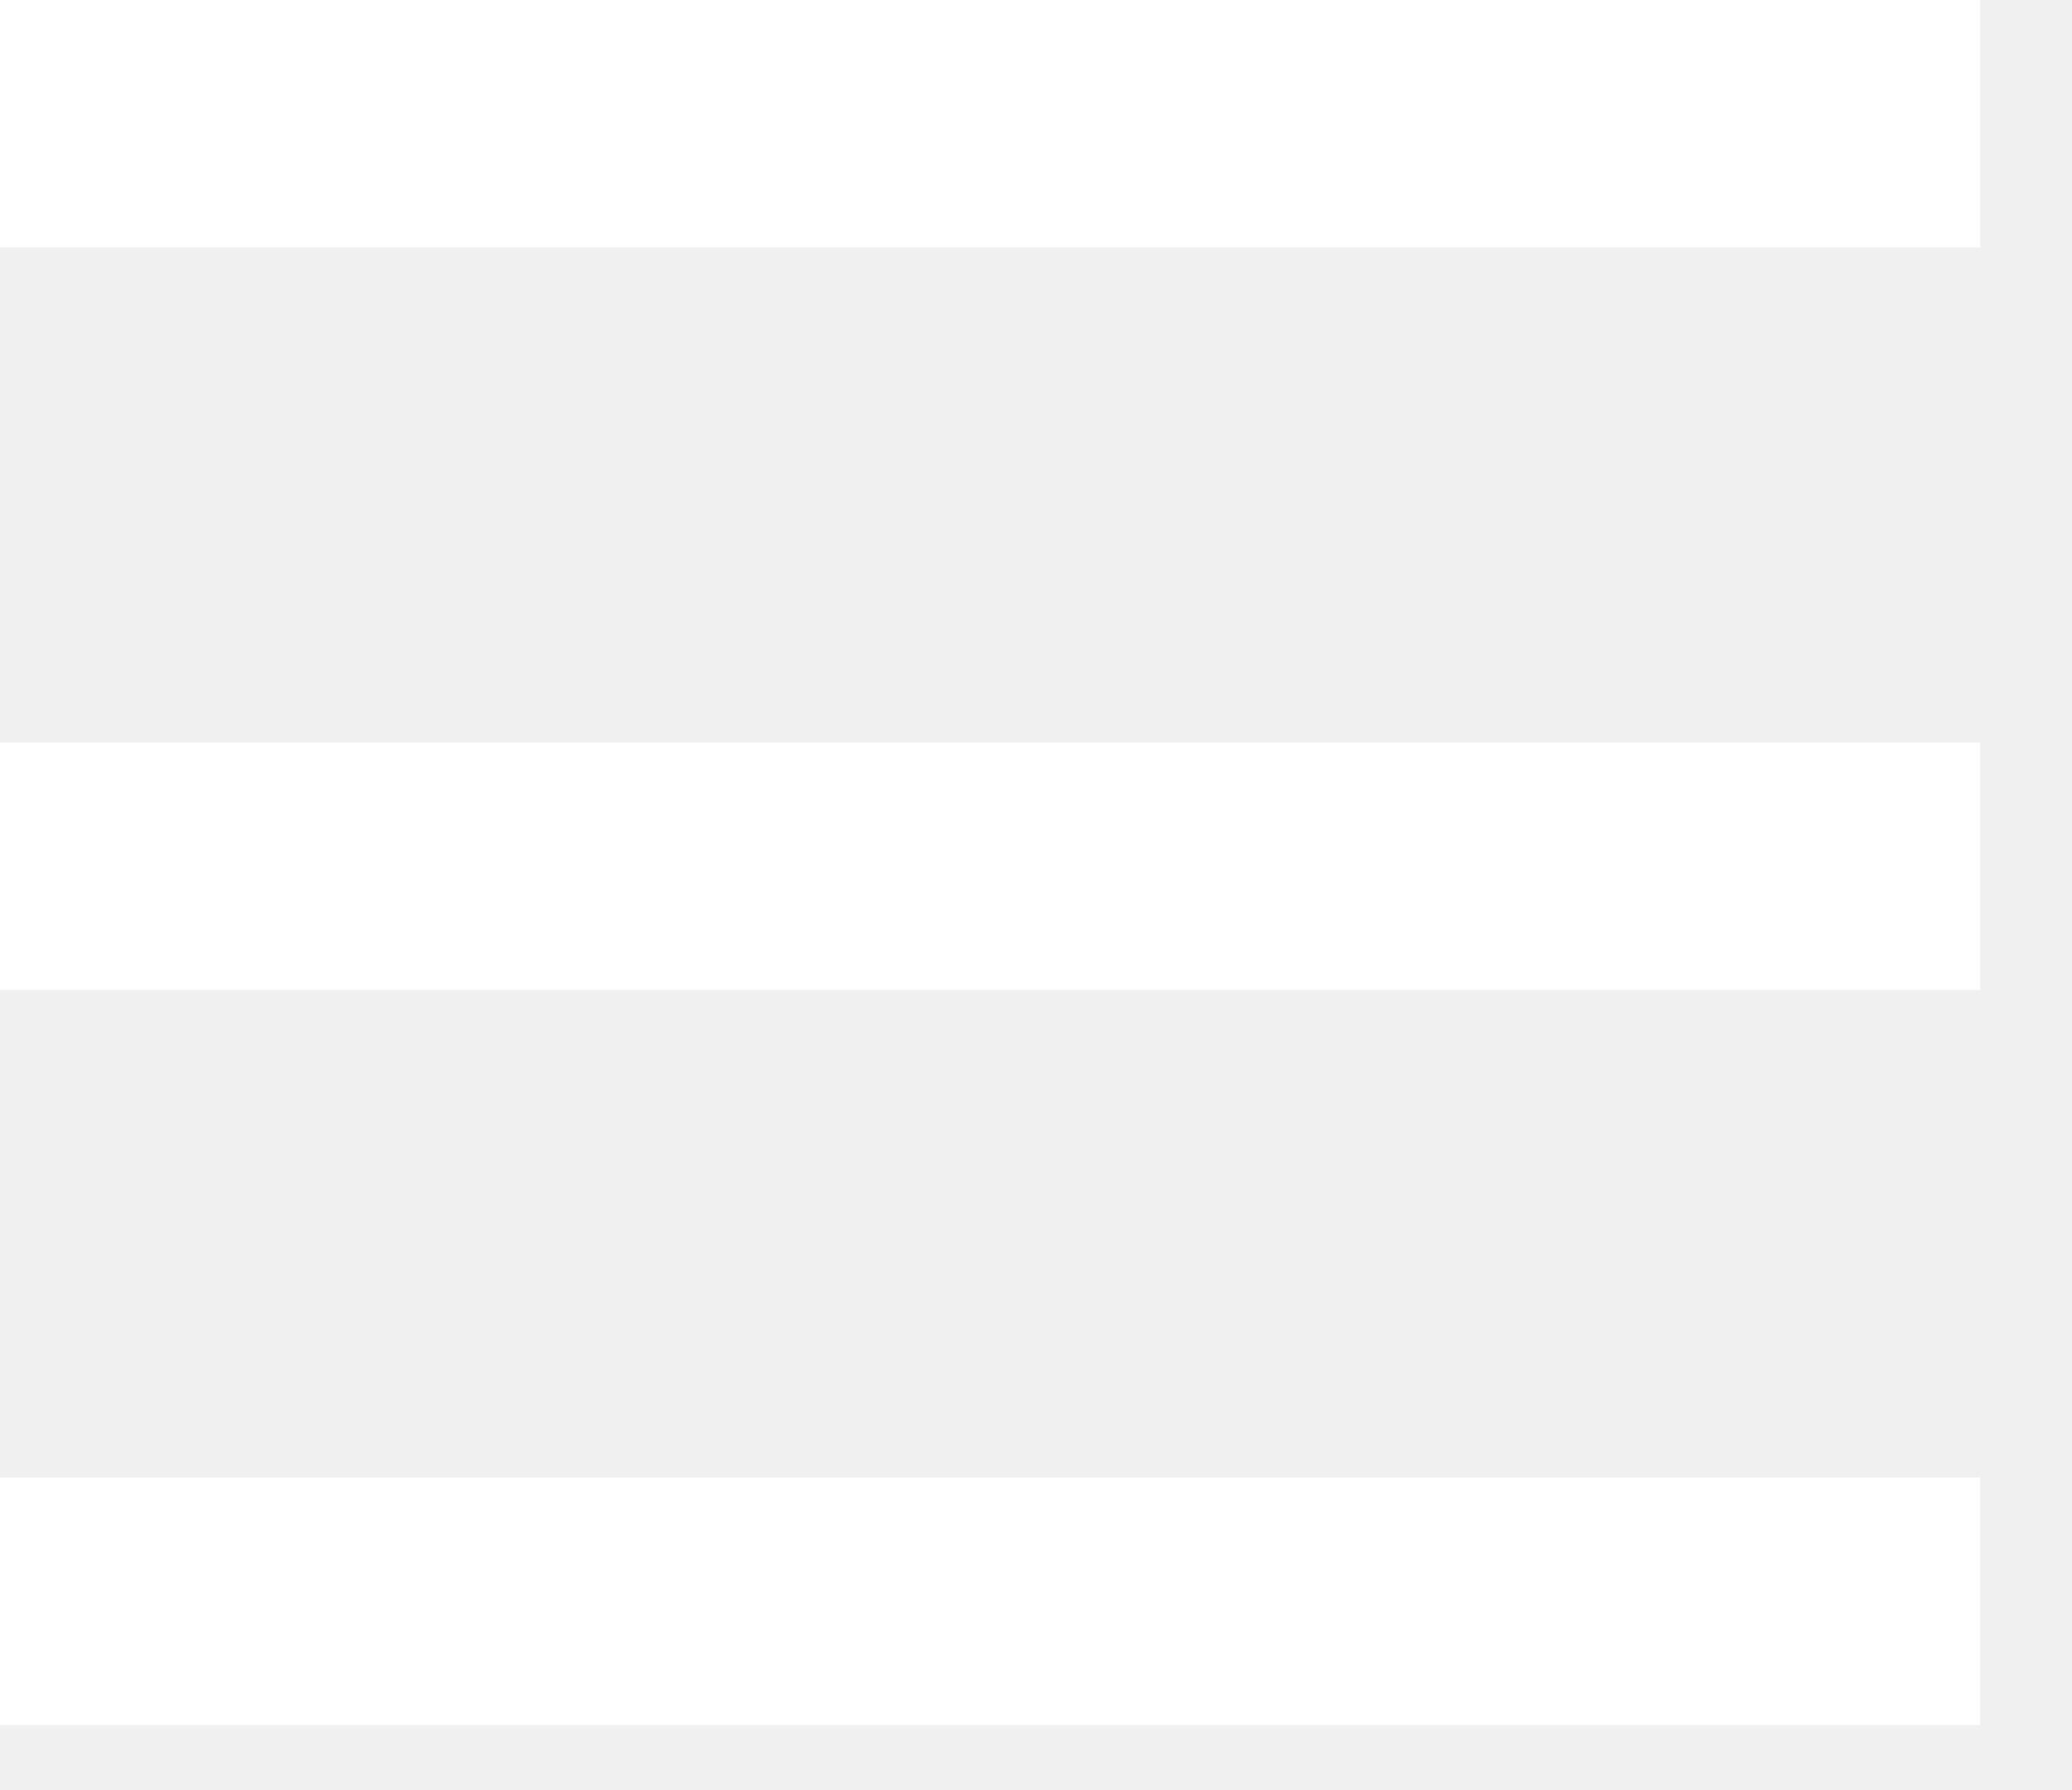
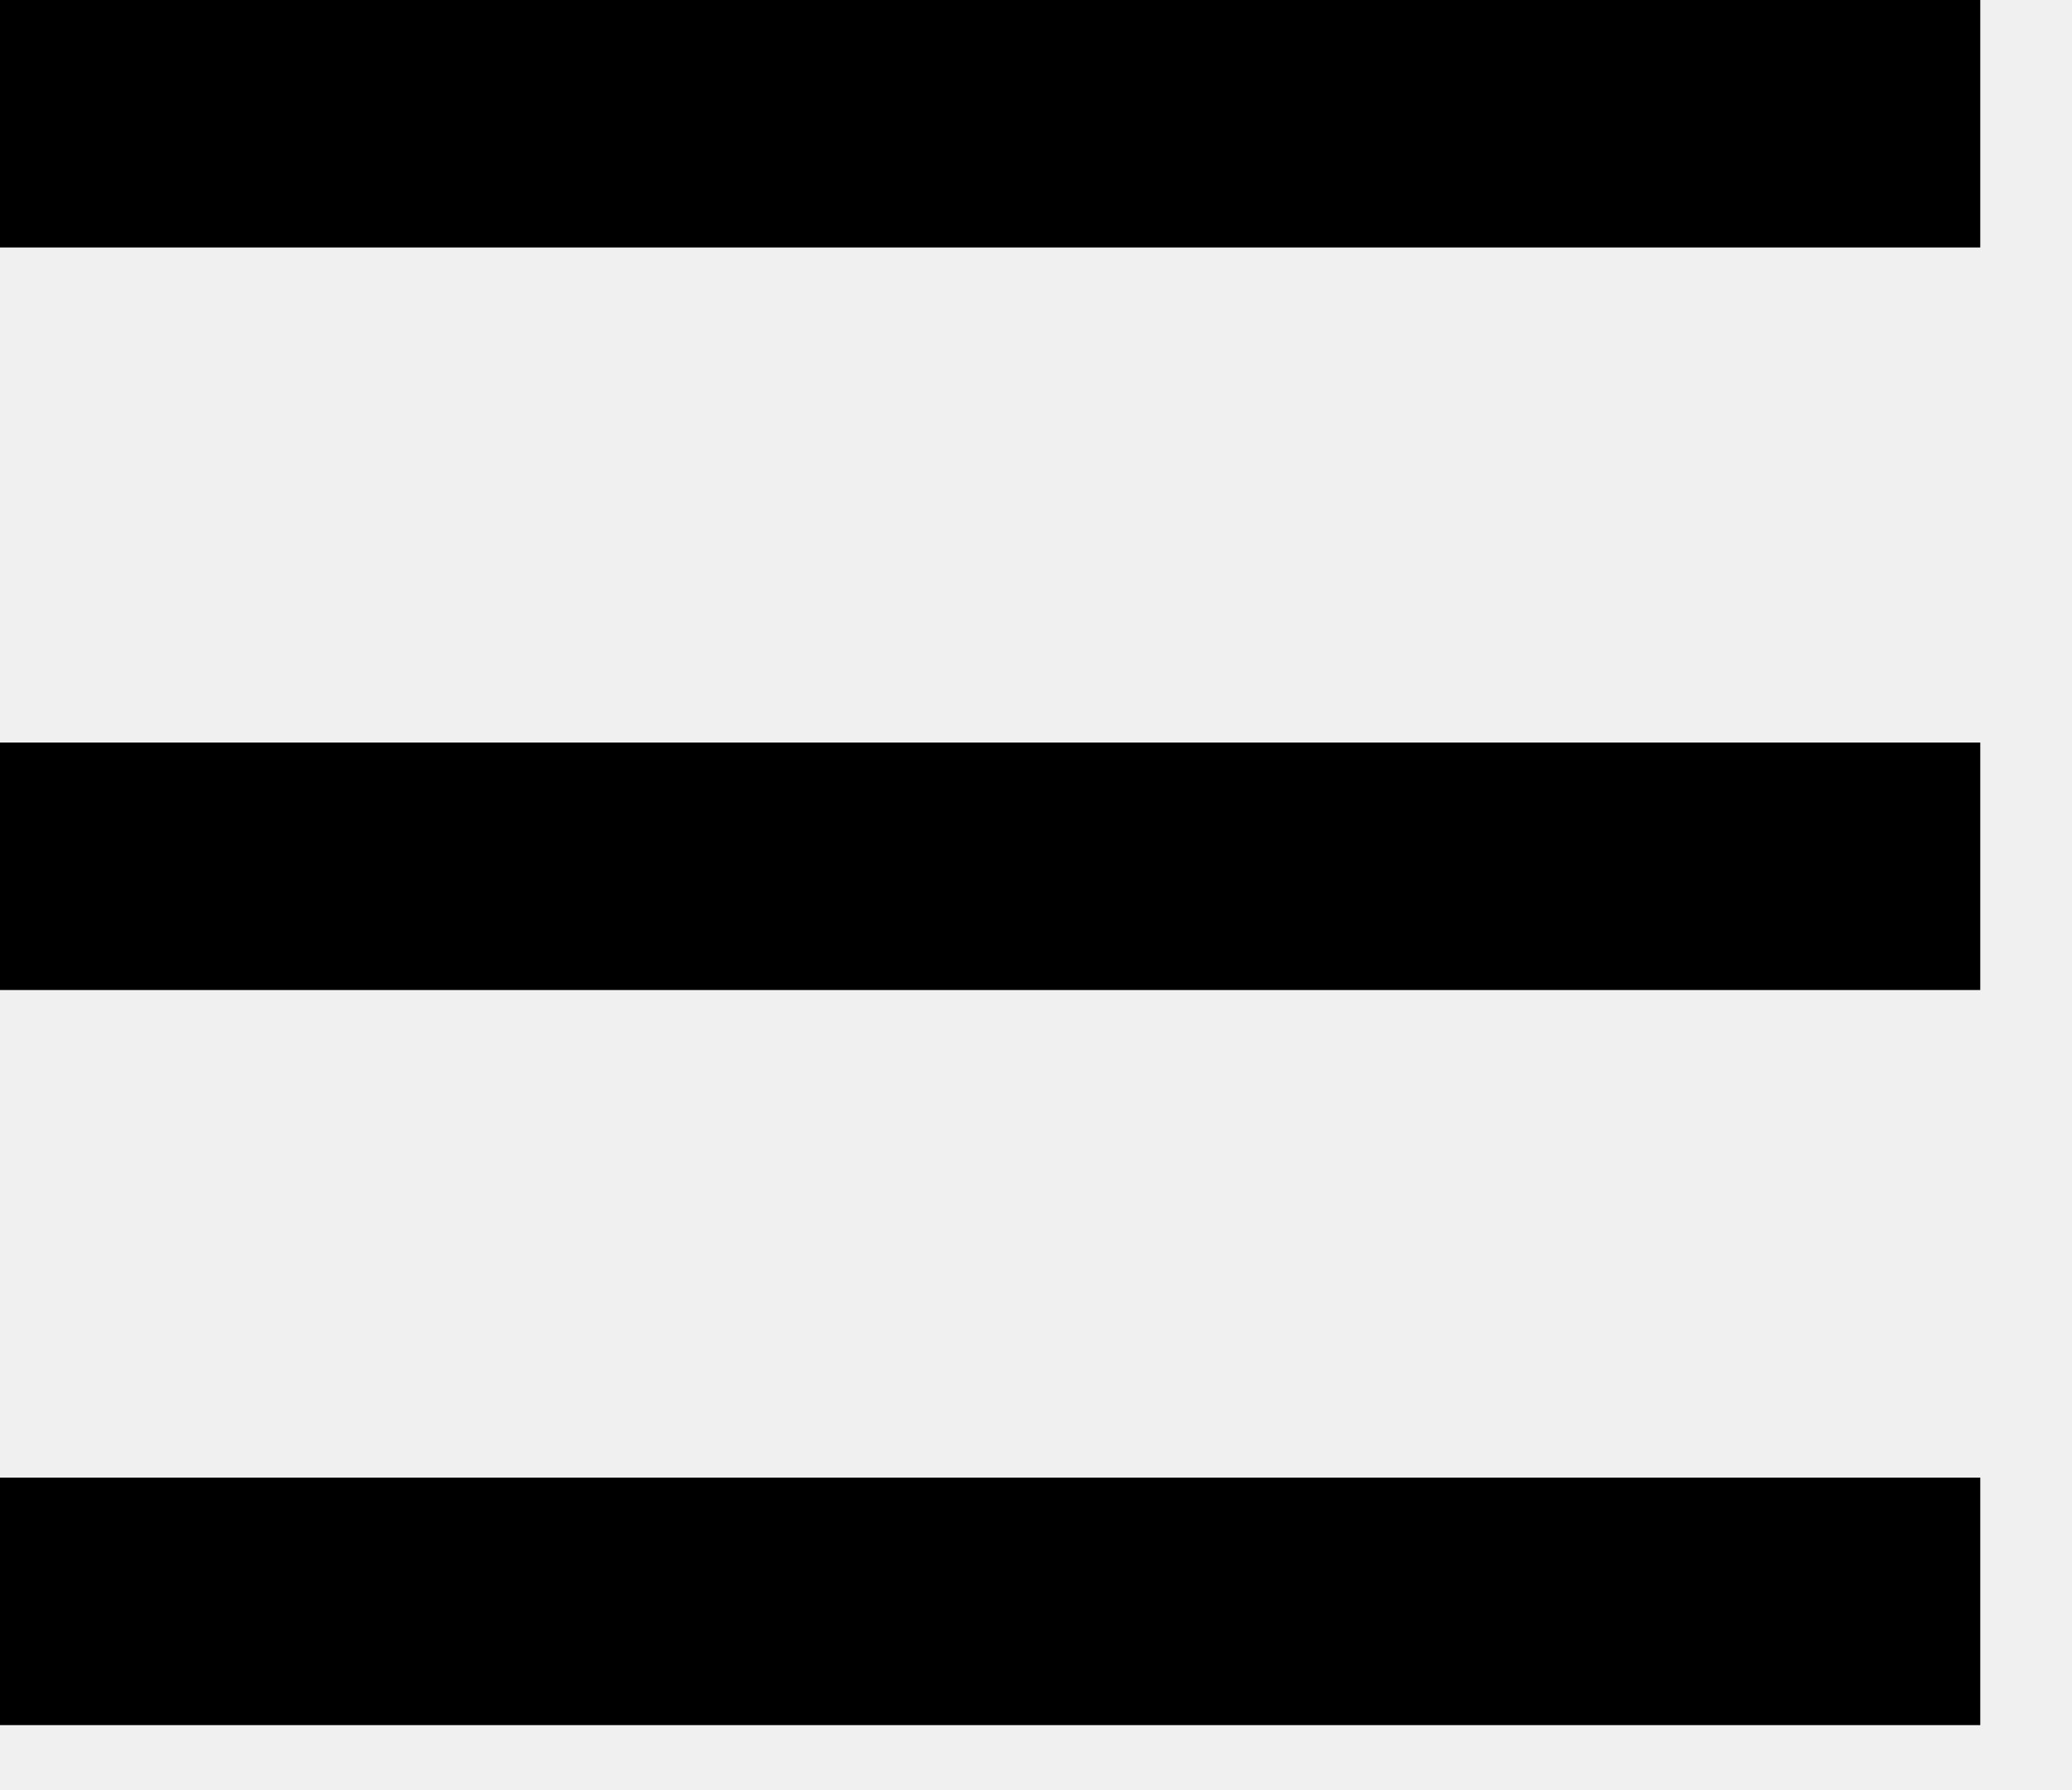
<svg xmlns="http://www.w3.org/2000/svg" width="22" height="19" viewBox="0 0 22 19" fill="none">
-   <path d="M0 18.319V15.691H21.026V18.319H0ZM0 10.513V7.885H21.026V10.513H0ZM0 2.628V-1.51566e-06H21.026V2.628H0Z" fill="white" />
+   <path d="M0 18.319V15.691H21.026V18.319H0ZM0 10.513V7.885H21.026V10.513H0ZM0 2.628V-1.51566e-06H21.026V2.628H0Z" fill="black" />
</svg>
